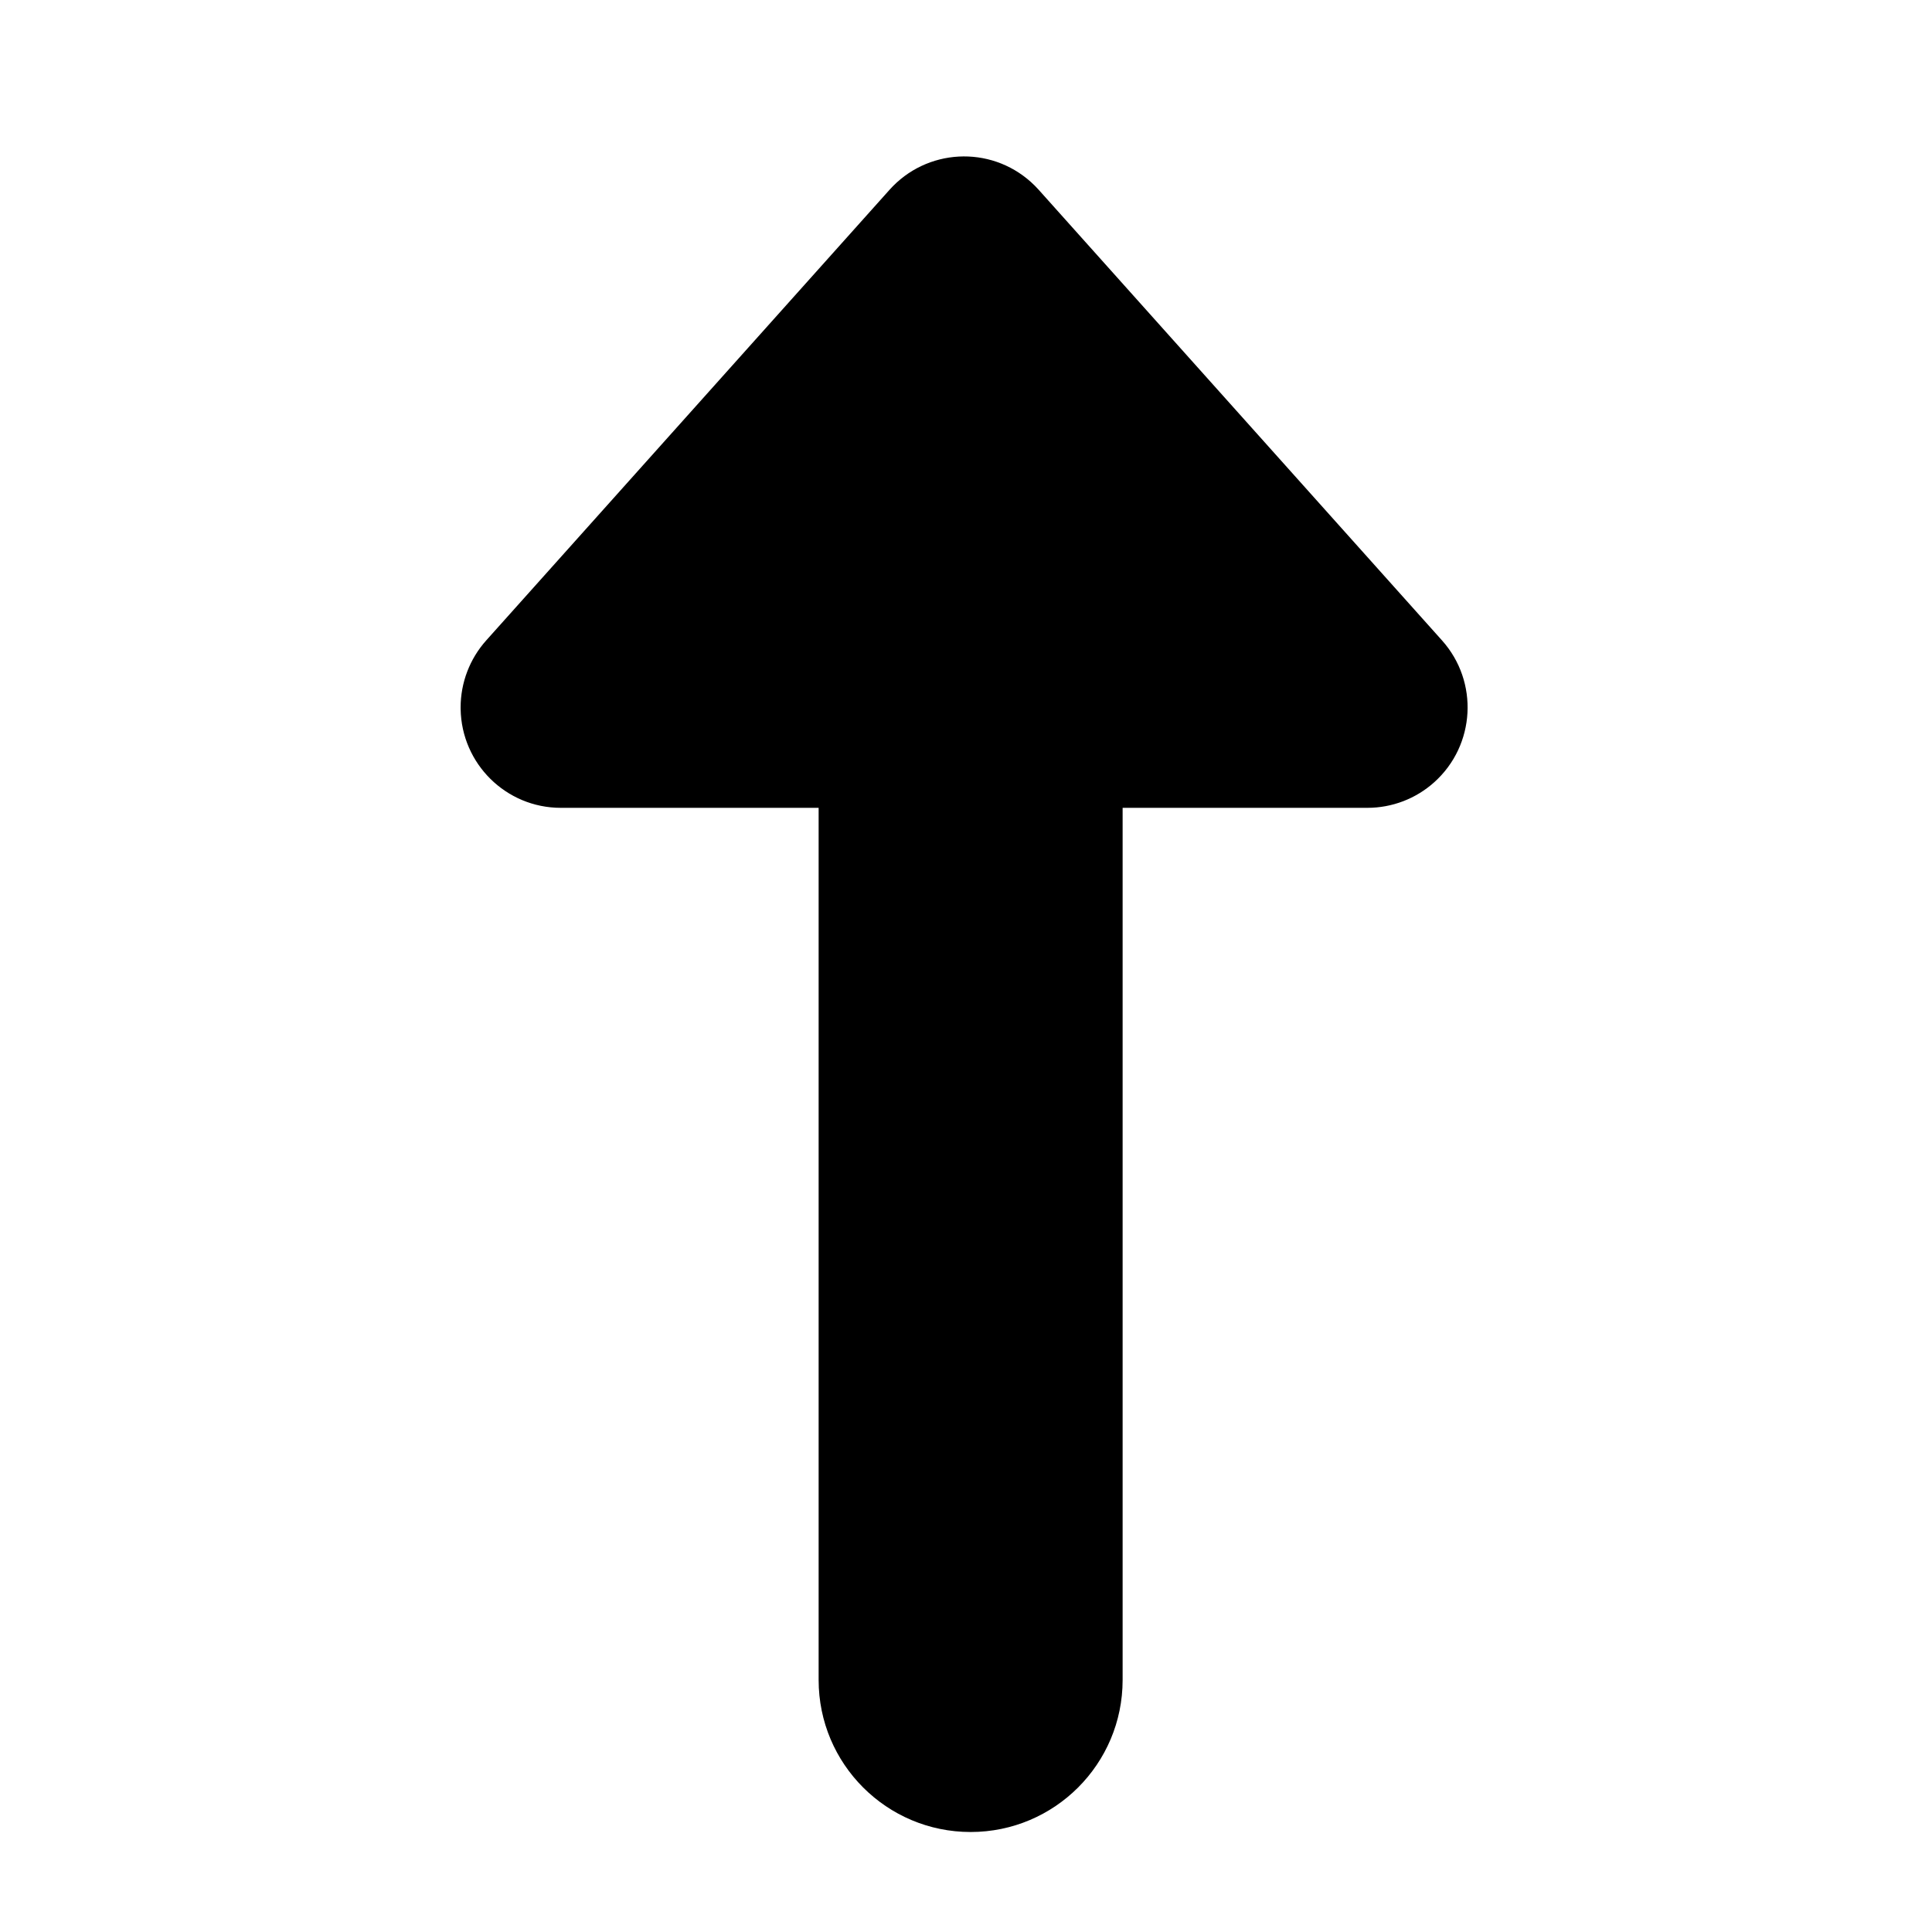
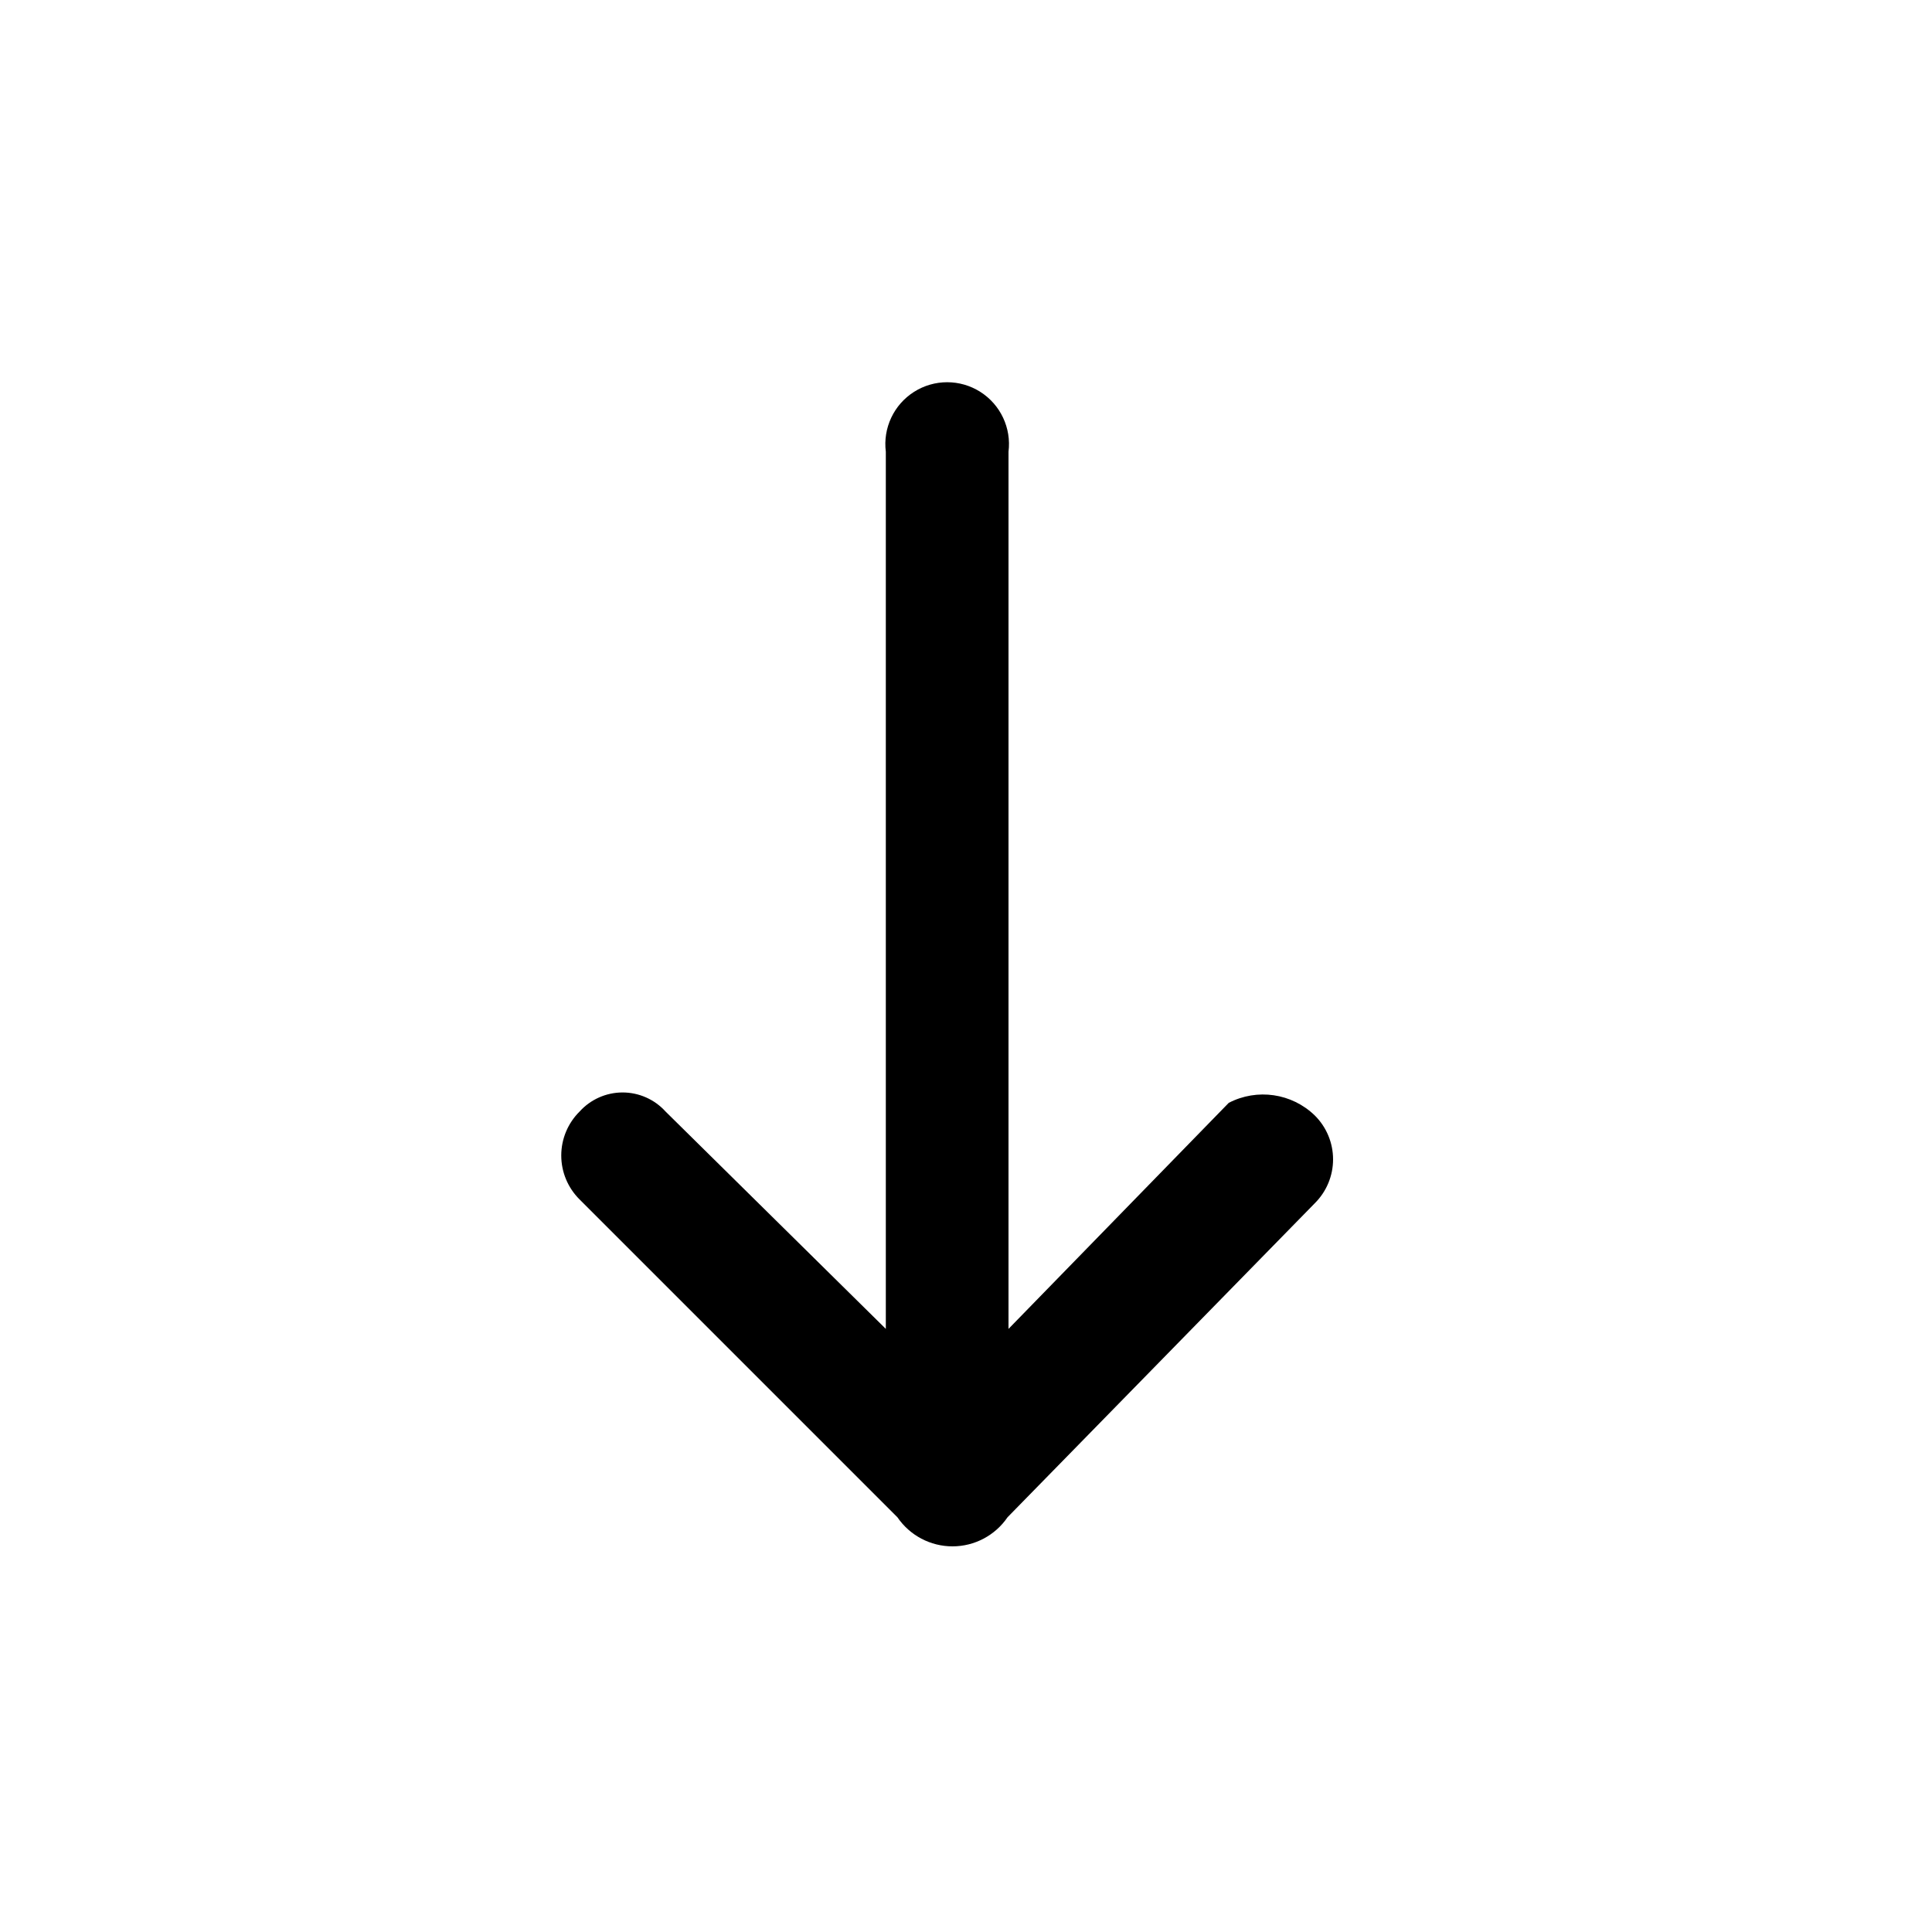
- <svg xmlns="http://www.w3.org/2000/svg" t="1770629180575" class="icon" viewBox="0 0 1024 1024" version="1.1" p-id="2027" width="200" height="200">
-   <path d="M244.14 374.957a53.278 53.278 0 0 1 13.57-35.531L471.477 100.59c19.58-21.877 53.148-23.704 74.977-4.08a53.153 53.153 0 0 1 4.07 4.08L764.29 339.426c19.58 21.876 17.757 55.518-4.071 75.142a53.029 53.029 0 0 1-35.453 13.6l-129.753 0.001v462.27c0 44.493-36.067 80.561-80.56 80.561-44.492 0-80.56-36.068-80.56-80.56V428.169H297.235c-29.03 0-52.62-23.35-53.088-52.332z" p-id="2028" />
+ <svg xmlns="http://www.w3.org/2000/svg" t="1770708267024" class="icon" viewBox="0 0 1024 1024" version="1.1" p-id="2207" width="200" height="200">
+   <path d="M475.648 804.181L307.2 635.733a32.768 32.768 0 0 1 0-46.592 30.72 30.72 0 0 1 45.568 0l116.736 115.2 0-464.896a32.768 32.768 0 1 1 65.024 0L534.528 704.341 651.264 584.533a39.424 39.424 0 0 1 45.568 6.656 32.768 32.768 0 0 1 0 46.592l-162.816 166.4a35.328 35.328 0 0 1-58.368-1e-8z" p-id="2208" />
</svg>
